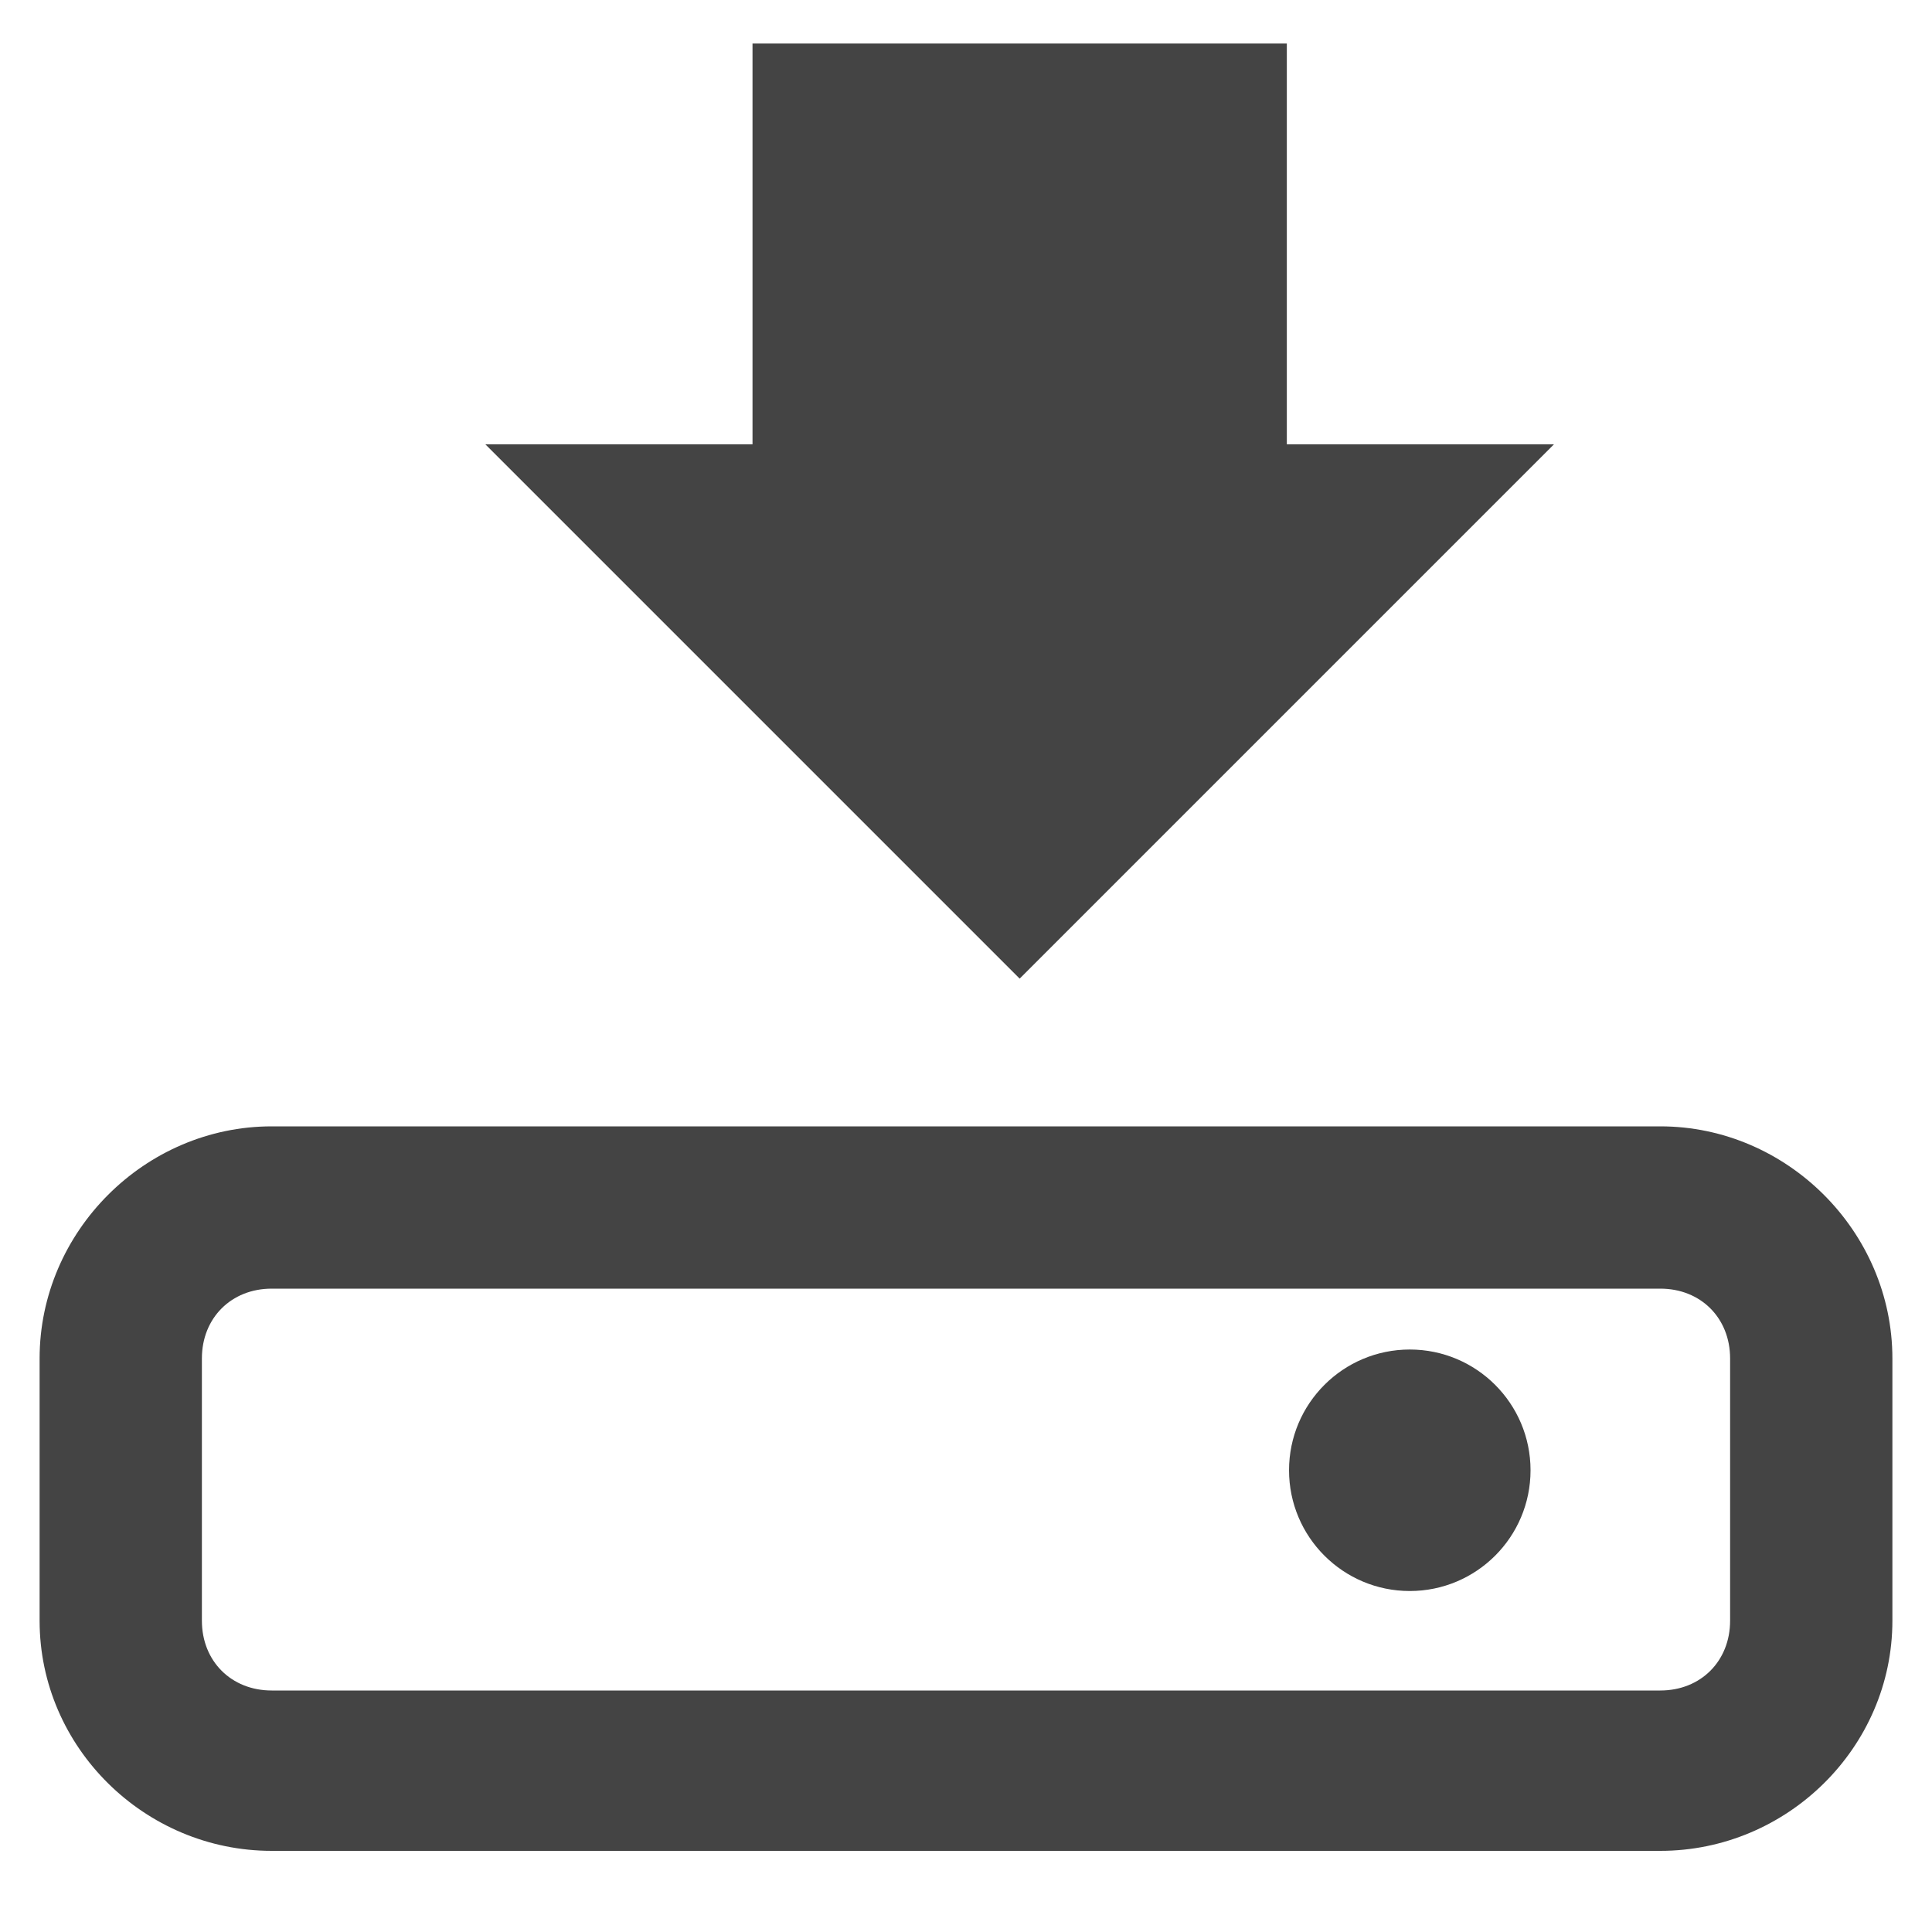
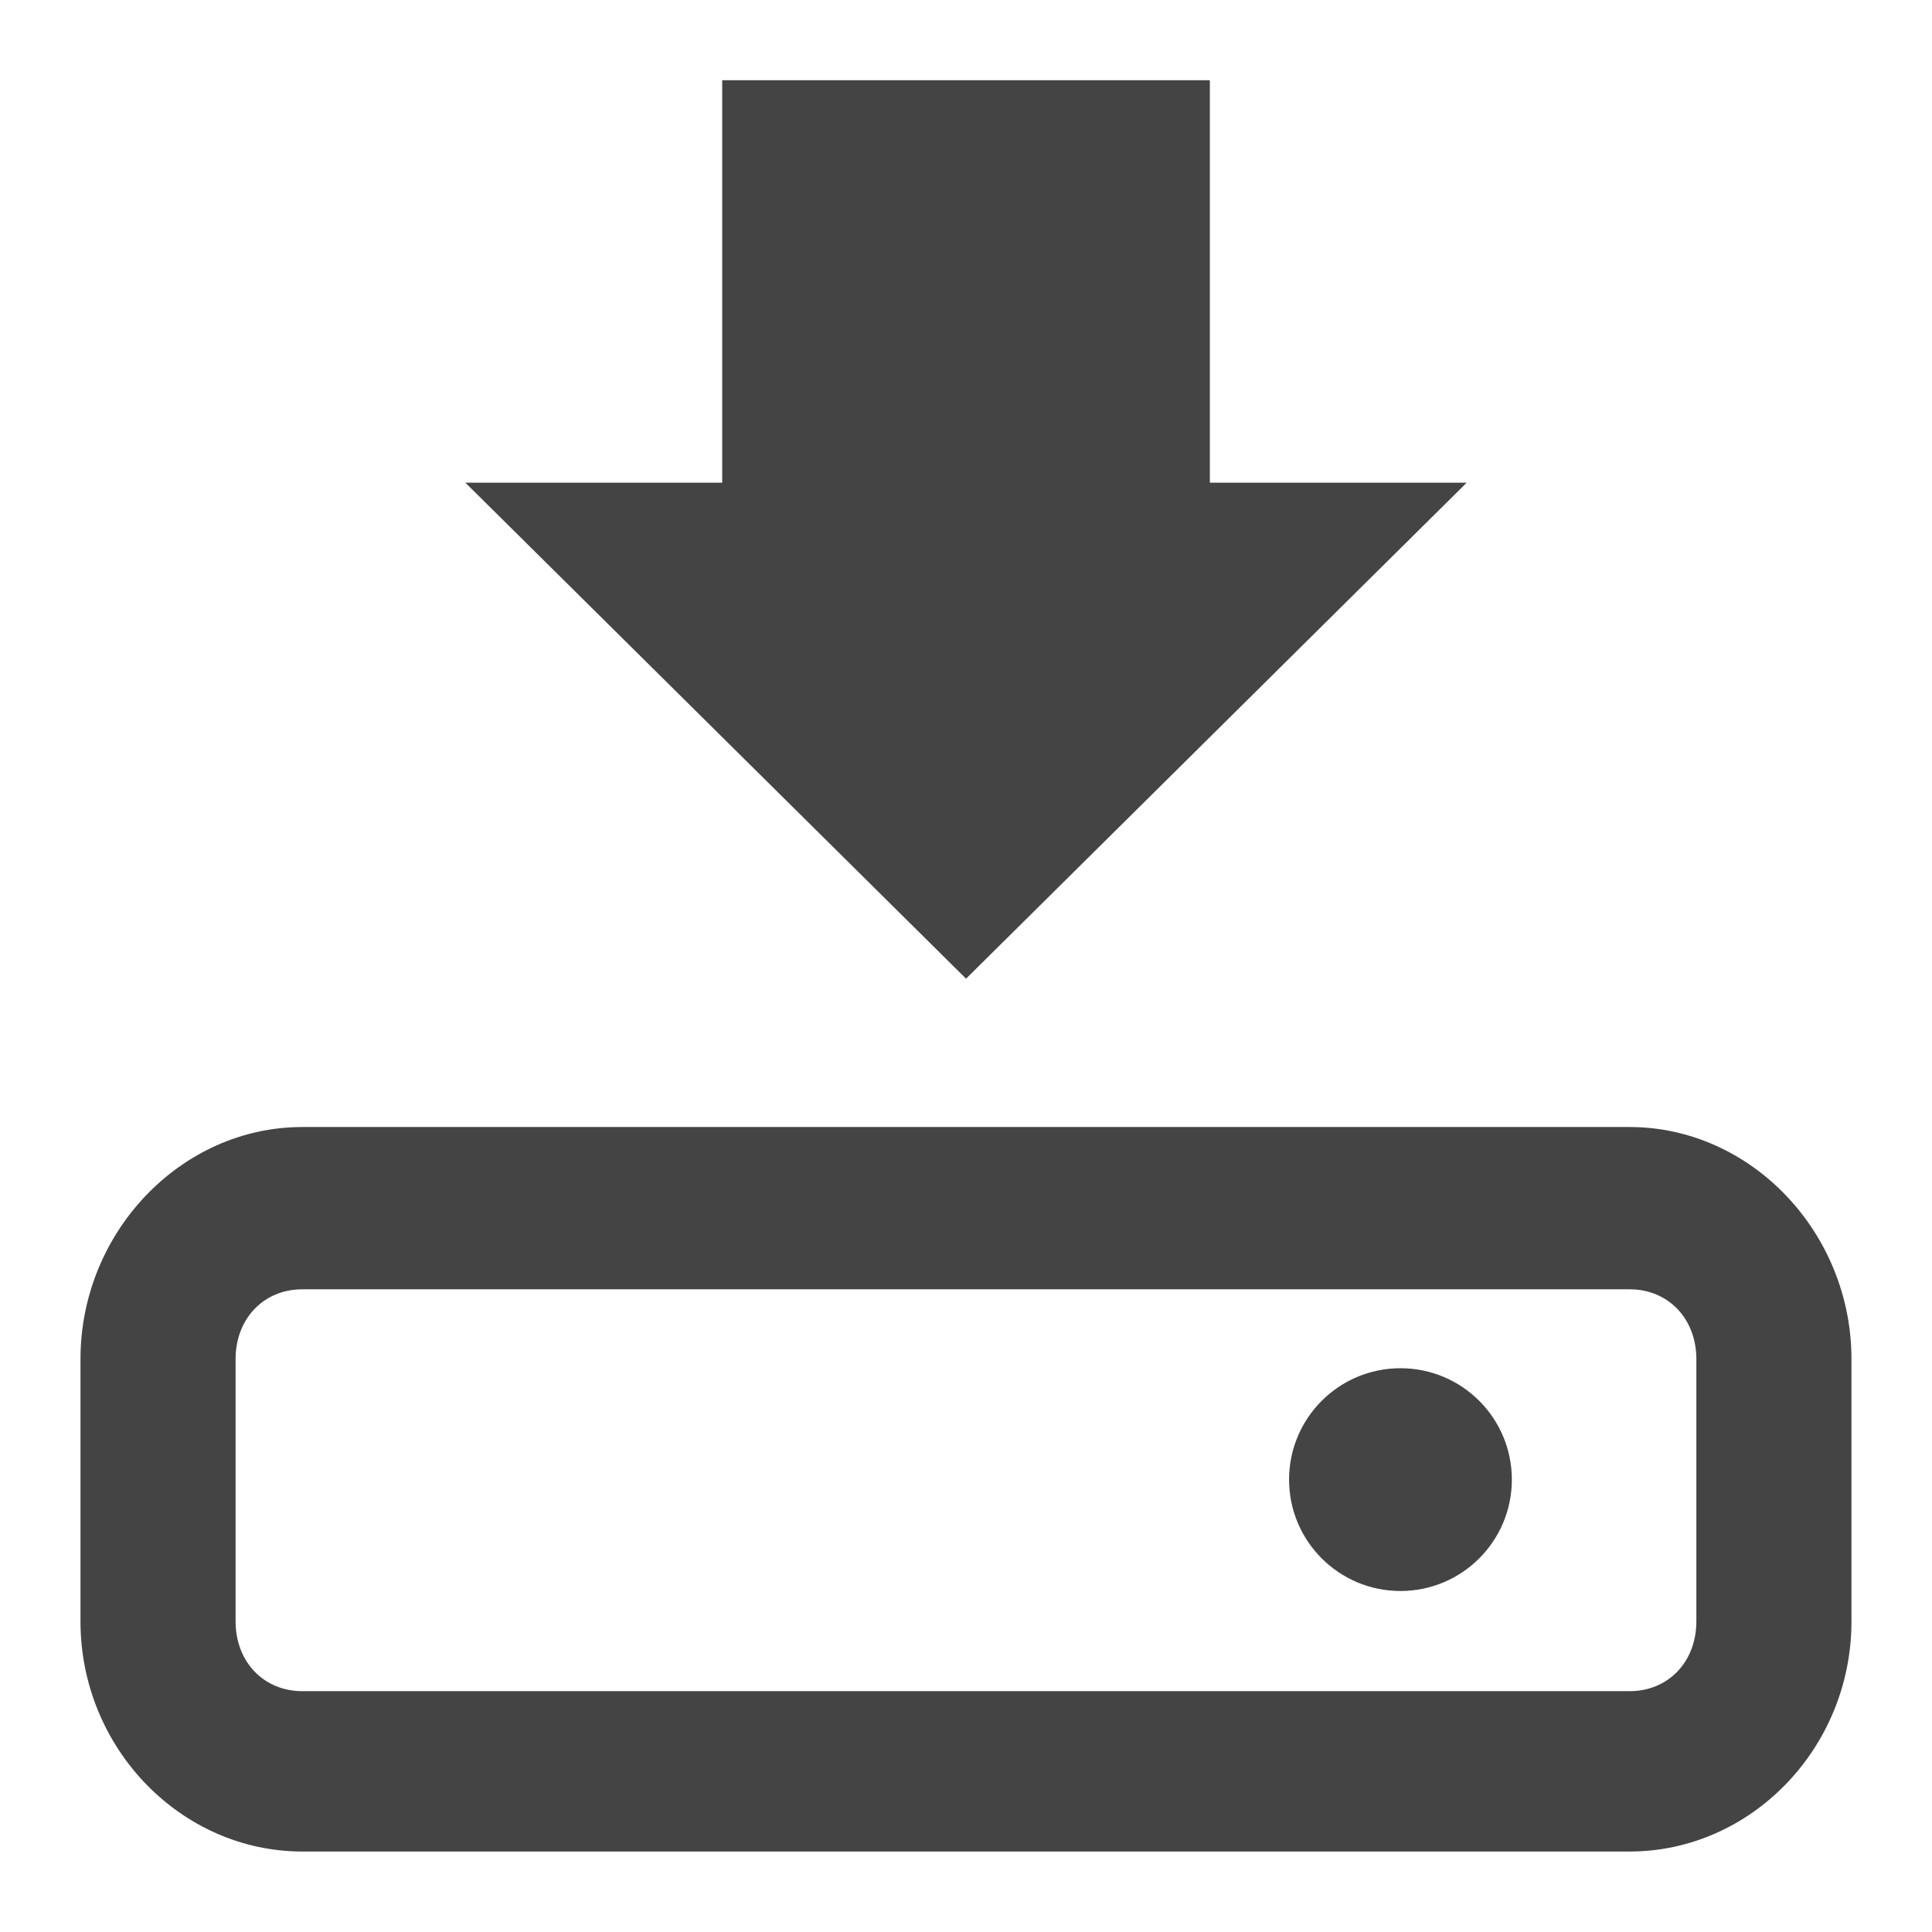
<svg xmlns="http://www.w3.org/2000/svg" version="1.1" width="32" height="32" viewBox="0 0 32 32" id="svg2">
  <defs id="defs8" />
-   <path id="path3032" d="m 75.51,12.889 h -3.111 V 8.222 h -6.222 v 4.667 h -3.111 l 6.222,6.222 m 10.889,1.556 H 73.955 A 4.667,4.667 0 0 1 69.288,25.333 4.667,4.667 0 0 1 64.621,20.667 H 58.399 V 5.111 H 80.177 M 80.177,2 H 58.399 C 56.673,2 55.288,3.4 55.288,5.111 V 26.889 A 3.111,3.111 0 0 0 58.399,30 h 21.778 a 3.111,3.111 0 0 0 3.111,-3.111 V 5.111 A 3.111,3.111 0 0 0 80.177,2 z" />
-   <path d="M 93.188 2 C 91.461 2 90.062 3.414 90.062 5.125 L 90.062 26.875 C 90.062 28.504 91.559 30 93.188 30 L 114.969 30 C 116.598 30 118.062 28.504 118.062 26.875 L 118.062 5.125 C 118.062 3.496 116.598 2 114.969 2 L 93.188 2 z M 93.188 5.125 L 114.969 5.125 L 114.969 20.656 L 108.75 20.656 C 105.639 20.672 102.517 20.663 99.406 20.656 L 93.188 20.656 L 93.188 5.125 z M 100.969 8.219 L 100.969 12.875 L 97.844 12.875 L 104.062 19.125 L 110.281 12.875 L 107.188 12.875 L 107.188 8.219 L 100.969 8.219 z M 111.531 23.219 C 112.636 23.219 113.531 24.114 113.531 25.219 C 113.531 26.323 112.636 27.219 111.531 27.219 C 110.427 27.219 109.531 26.323 109.531 25.219 C 109.531 24.114 110.427 23.219 111.531 23.219 z " id="path3042" />
-   <path style="font-size:medium;font-style:normal;font-variant:normal;font-weight:normal;font-stretch:normal;text-indent:0;text-align:start;text-decoration:none;line-height:normal;letter-spacing:normal;word-spacing:normal;text-transform:none;direction:ltr;block-progression:tb;writing-mode:lr-tb;text-anchor:start;baseline-shift:baseline;color:#000000;fill:#444444;fill-opacity:1;stroke:none;stroke-width:2.666;marker:none;visibility:visible;display:inline;overflow:visible;enable-background:accumulate;font-family:Sans;-inkscape-font-specification:Sans" d="m 4.5,18.656 c -2.1,0 -3.844,1.743 -3.844,3.844 l 0,4.344 c 0,2.1 1.743,3.812 3.844,3.812 l 23,0 c 2.1,0 3.844,-1.712 3.844,-3.812 l 0,-4.344 c 0,-2.1 -1.743,-3.844 -3.844,-3.844 l -23,0 z m 0,2.688 23,0 c 0.67,0 1.156,0.487 1.156,1.156 l 0,4.344 C 28.656,27.513 28.17,28 27.5,28 l -23,0 C 3.83,28 3.344,27.513 3.344,26.844 l 0,-4.344 c 0,-0.67 0.487,-1.156 1.156,-1.156 z" id="path2991" />
-   <path d="m -79.763,21.74 0,4.469 c 0,1.629 1.465,3.125 3.094,3.125 l 21.781,0 c 1.629,0 3.125,-1.496 3.125,-3.125 l 0,-4.469 z" id="path3816" />
-   <rect style="fill:none;stroke:#f1ffff;stroke-width:1.333;stroke-miterlimit:4;stroke-opacity:1;stroke-dasharray:none" id="rect3822" width="19" height="11.146" x="-75.263" y="14.772" rx="1" ry="1" />
-   <path d="m -32.142,4.562 0,4.656 -3.094,0 6.219,6.219 6.219,-6.219 -3.094,0 0,-4.656 -6.25,0 z m -7.75,14.531 c -1.727,5e-6 -3.125,1.383 -3.125,3.094 l 0,4.688 c 0,1.629 1.496,3.125 3.125,3.125 l 21.75,0 c 1.629,0 3.125,-1.496 3.125,-3.125 l 0,-4.688 c 0,-1.629 -1.496,-3.094 -3.125,-3.094 l -21.75,0 z m 19.125,3.25 c 1.105,0 2,0.895 2,2 0,1.105 -0.895,2 -2,2 -1.105,0 -2,-0.895 -2,-2 0,-1.105 0.895,-2 2,-2 z" id="path3828" />
-   <path d="m -57.958,9.731 -3.902,0 0,-5.853 -7.804,0 0,5.853 -3.902,0 7.804,7.804" id="path4" />
-   <path id="path3832" d="m 25.739,7.359 -4.425,0 0,-6.638 -8.85,0 0,6.638 -4.425,0 8.85,8.85" style="fill:#444444;fill-opacity:1" />
-   <path transform="matrix(0.1586021,0,0,0.1586021,26.8022,21.14802)" style="fill:#444444;fill-opacity:1;stroke:none" d="m -9.153,20.203 c 0,6.964 -5.646,12.61 -12.61,12.61 -6.964,0 -12.61,-5.646 -12.61,-12.61 0,-6.964 5.646,-12.61 12.61,-12.61 6.964,0 12.61,5.646 12.61,12.61 z" id="path3834" />
-   <rect ry="2.5" rx="2.5" y="54.373" x="2" height="9.334" width="28" style="fill:none;stroke:#000000;stroke-width:2.666;stroke-miterlimit:4;stroke-opacity:1;stroke-dasharray:none" id="rect3773" />
+   <path style="font-size:medium;font-style:normal;font-variant:normal;font-weight:normal;font-stretch:normal;text-indent:0;text-align:start;text-decoration:none;line-height:normal;letter-spacing:normal;word-spacing:normal;text-transform:none;direction:ltr;block-progression:tb;writing-mode:lr-tb;text-anchor:start;baseline-shift:baseline;color:#000000;fill:#444444;fill-opacity:1;stroke:none;stroke-width:2.666;marker:none;visibility:visible;display:inline;overflow:visible;enable-background:accumulate;font-family:Sans;-inkscape-font-specification:Sans" d="M 5.007,18.667 C 2.999,18.667 1.333,20.41 1.333,22.511 l 0,4.344 c 0,2.1 1.666,3.812 3.674,3.812 l 21.985,0 c 2.008,0 3.674,-1.712 3.674,-3.812 l 0,-4.344 c 0,-2.1 -1.666,-3.844 -3.674,-3.844 l -21.985,0 z m 0,2.688 21.985,0 c 0.64,0 1.105,0.487 1.105,1.156 l 0,4.344 c 0,0.67 -0.465,1.156 -1.105,1.156 l -21.985,0 c -0.64,0 -1.105,-0.487 -1.105,-1.156 l 0,-4.344 c 0,-0.67 0.465,-1.156 1.105,-1.156 z" id="path2991" />
+   <path id="path3832" d="m 24.293,7.995 -4.254,0 0,-6.666 -8.077,0 0,6.666 -4.254,0 8.293,8.215" style="fill:#444444;fill-opacity:1" />
+   <path style="fill:#444444;fill-opacity:1;stroke:none" d="m 25.041,24.507 c 0,1.019 -0.826,1.845 -1.845,1.845 -1.019,0 -1.845,-0.826 -1.845,-1.845 0,-1.019 0.826,-1.845 1.845,-1.845 1.019,0 1.845,0.826 1.845,1.845 z" id="path3834" />
</svg>
